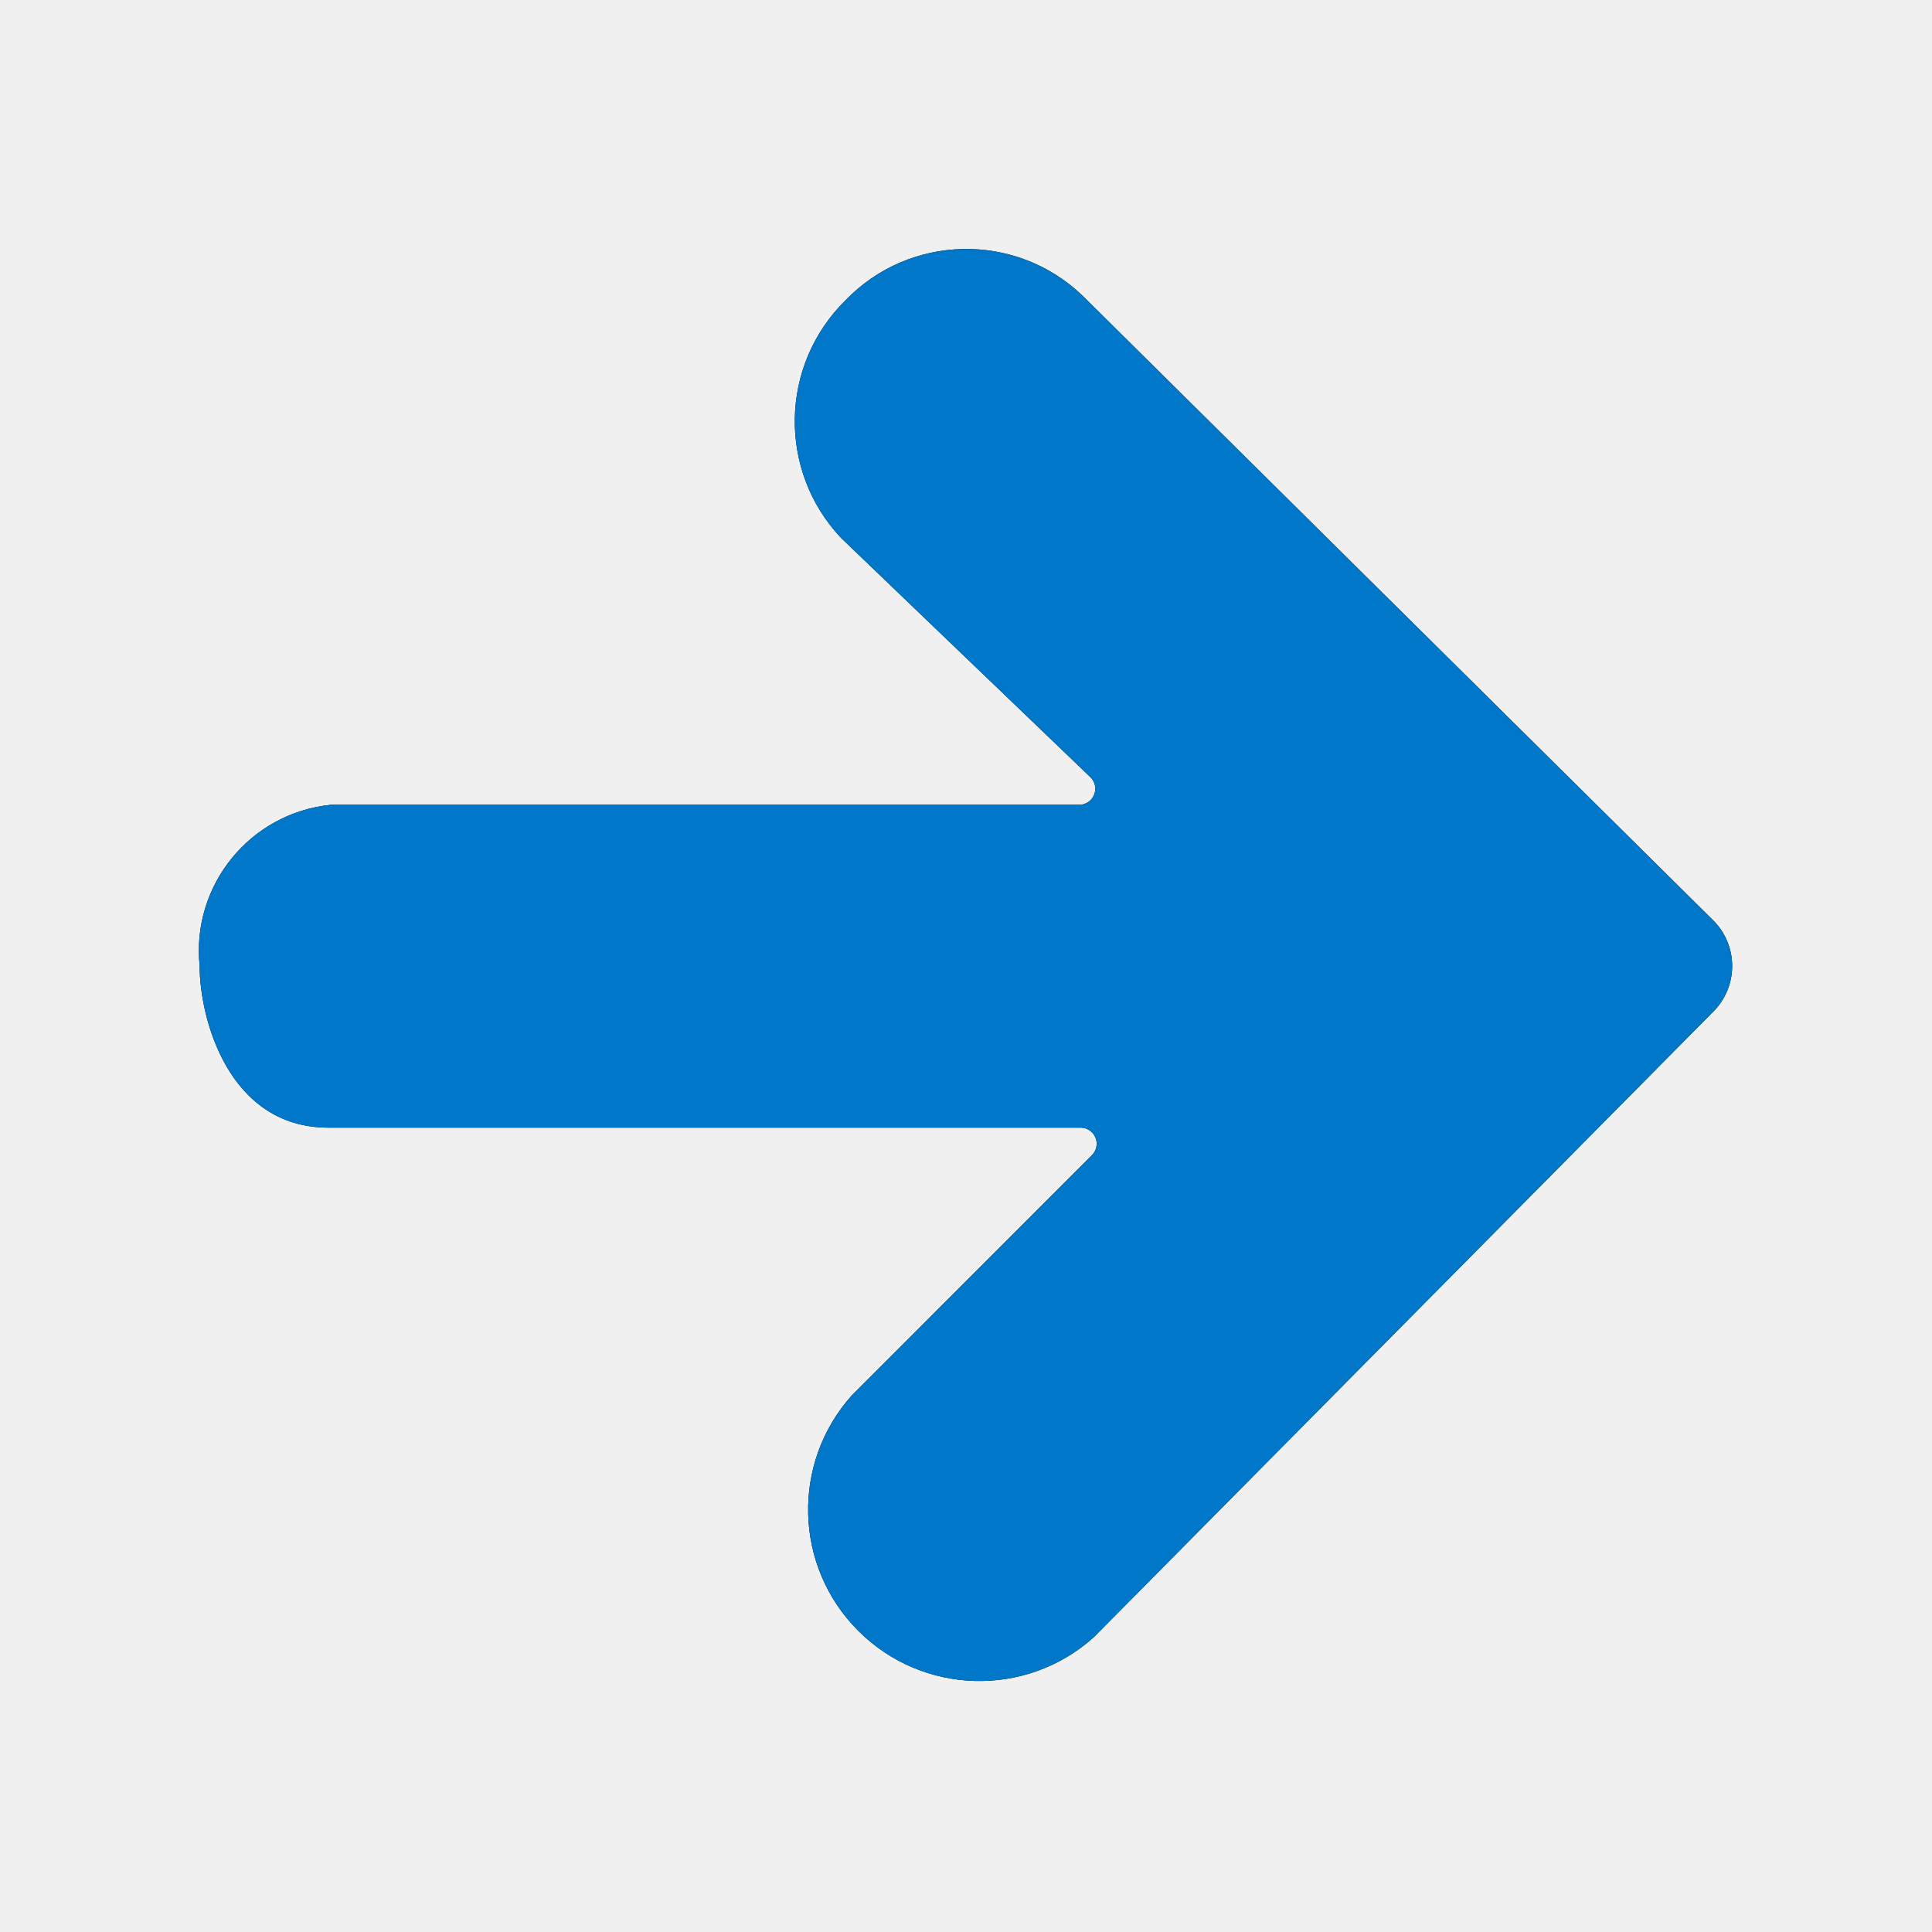
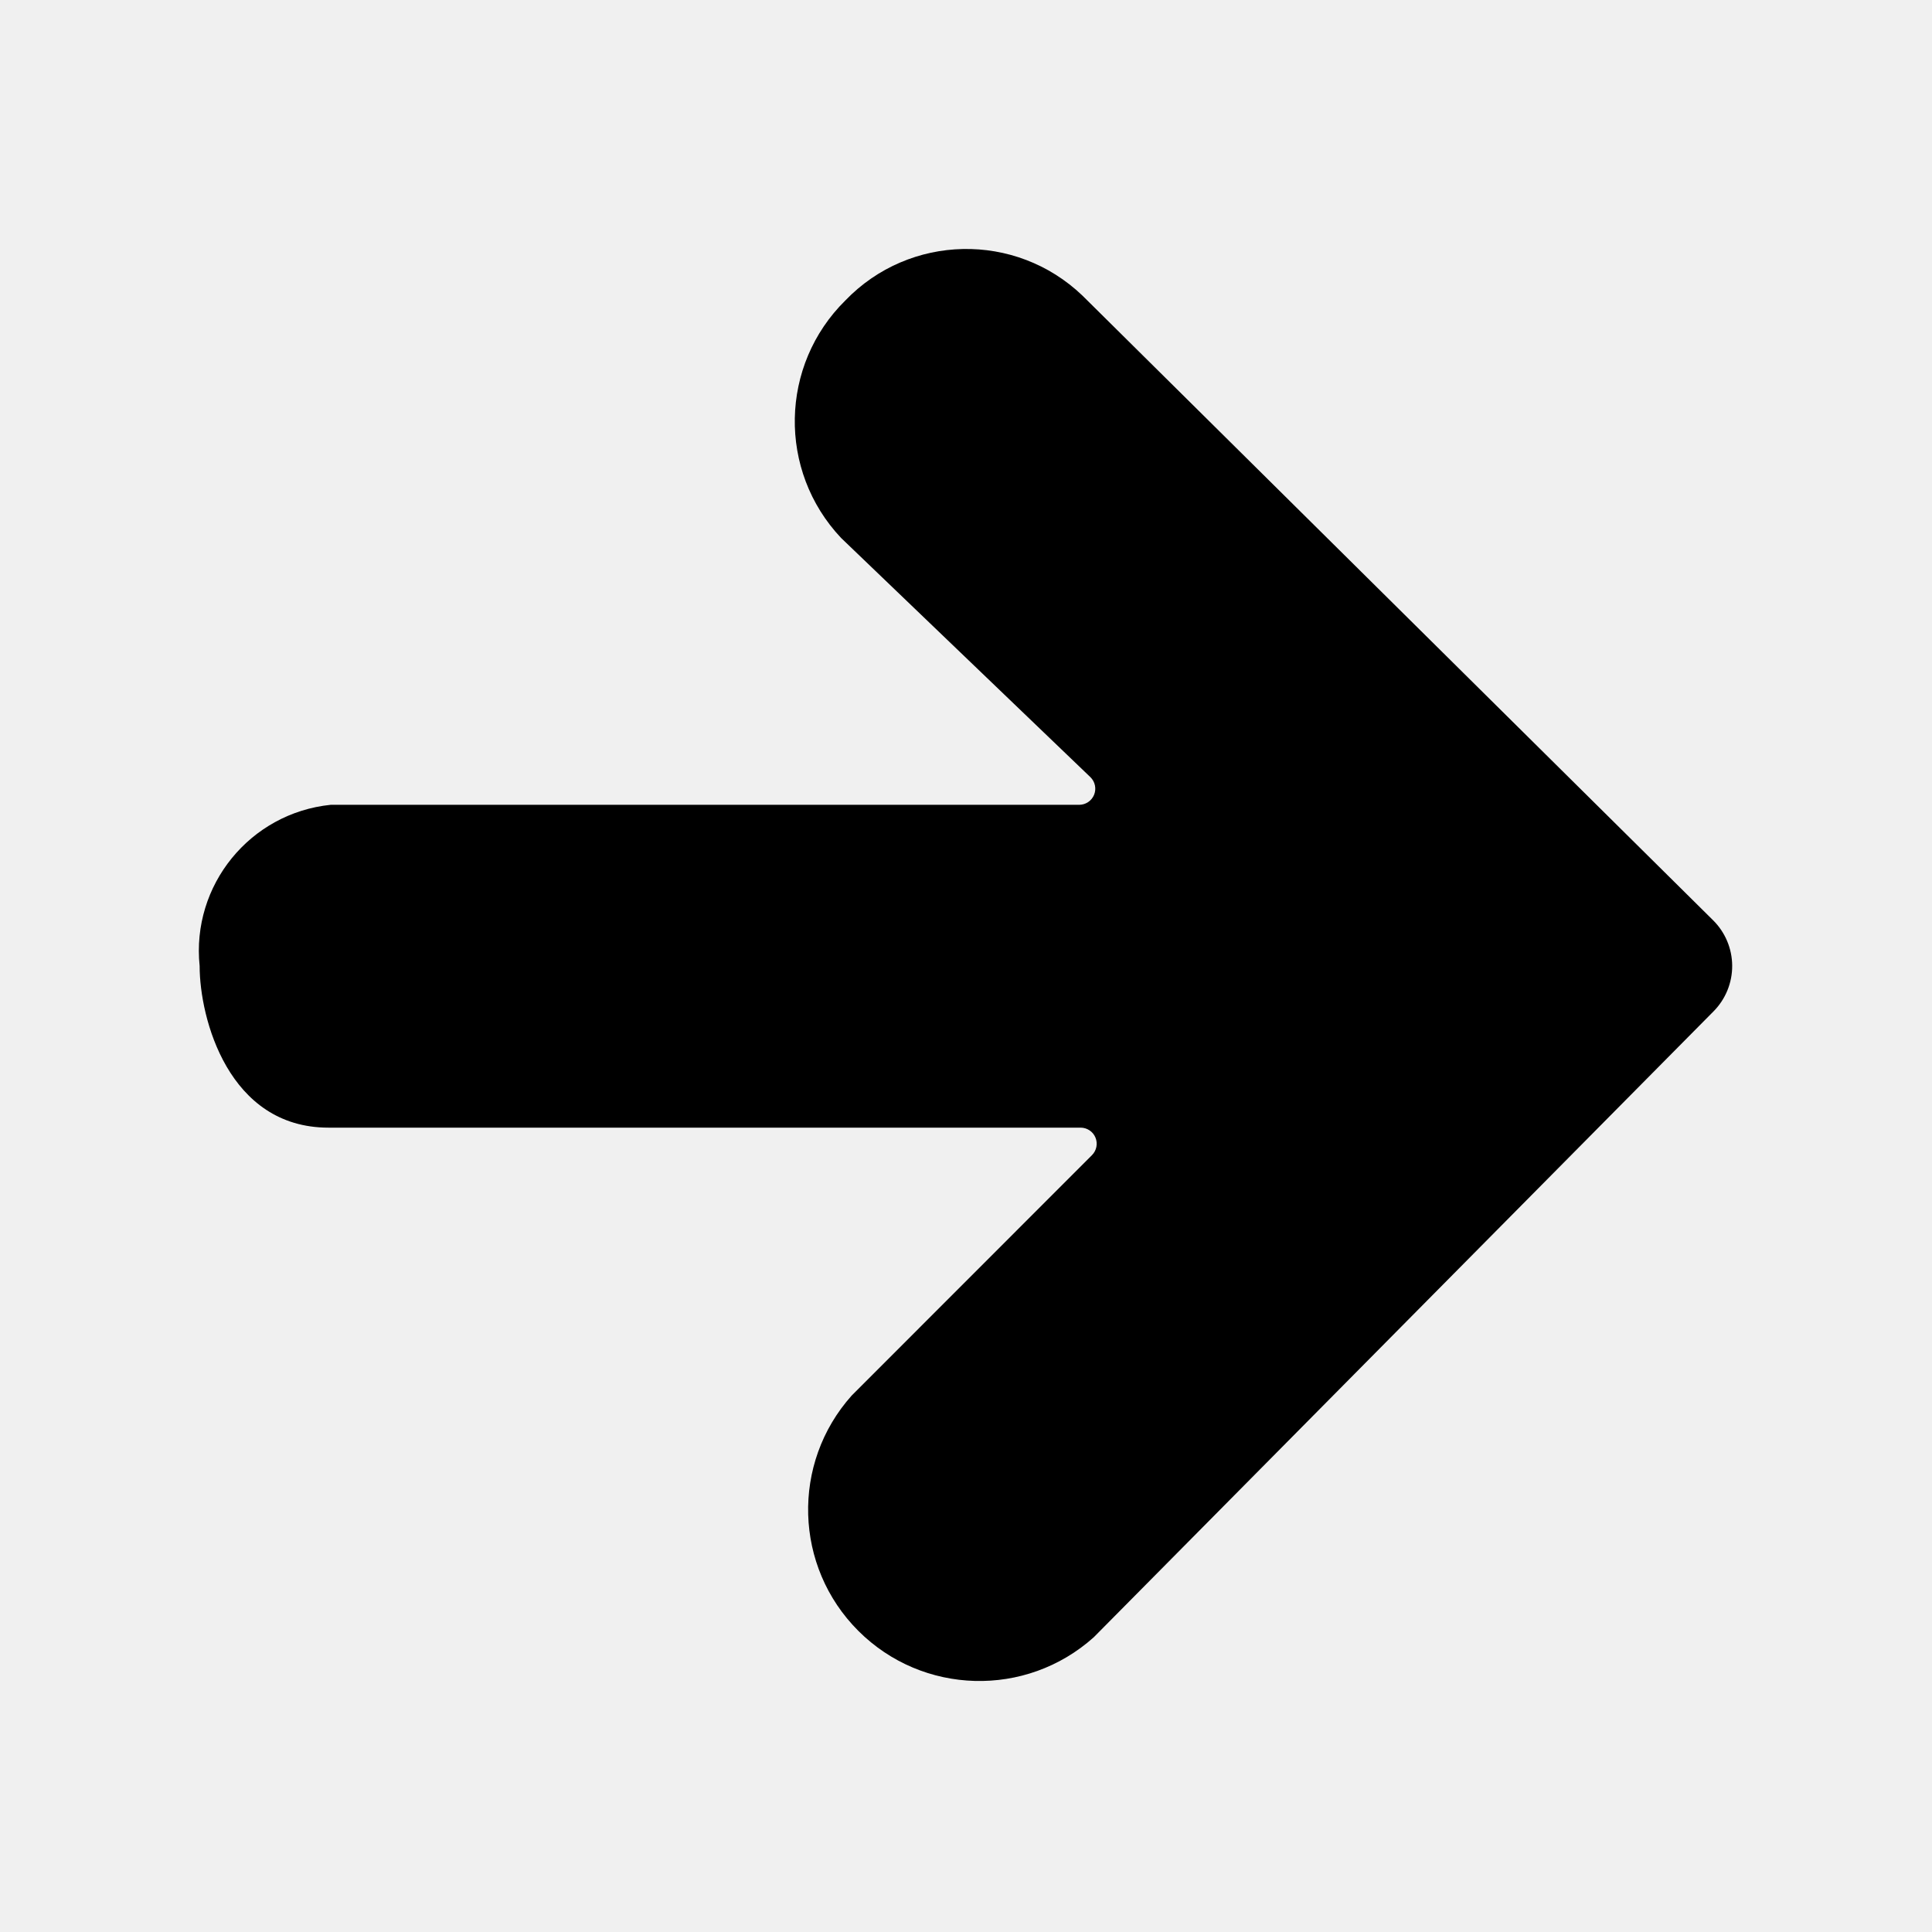
<svg xmlns="http://www.w3.org/2000/svg" xmlns:xlink="http://www.w3.org/1999/xlink" width="30" height="30" viewBox="0 0 30 30">
  <defs>
    <path id="a" d="M23.6 11.289l-9.793-9.7a2.607 2.607 0 0 0-3.679.075 2.638 2.638 0 0 0-.068 3.689l3.871 3.714a.25.25 0 0 1-.173.43H2.135A2.28 2.28 0 0 0 .1 12c0 .815.448 2.51 2 2.51h11.679a.25.25 0 0 1 .177.427l-3.731 3.733a2.66 2.66 0 0 0 3.758 3.754l9.625-9.72a1 1 0 0 0-.008-1.415z" />
  </defs>
  <g fill="none" fill-rule="evenodd" transform="translate(3 3)">
    <mask id="b" fill="#fff">
      <use xlink:href="#a" />
    </mask>
    <use fill="#000" fill-rule="nonzero" xlink:href="#a" />
-     <g fill="#0077C8" mask="url(#b)">
+     <g mask="url(#b)">
      <path d="M-108-111h250v250h-250z" />
    </g>
  </g>
</svg>
